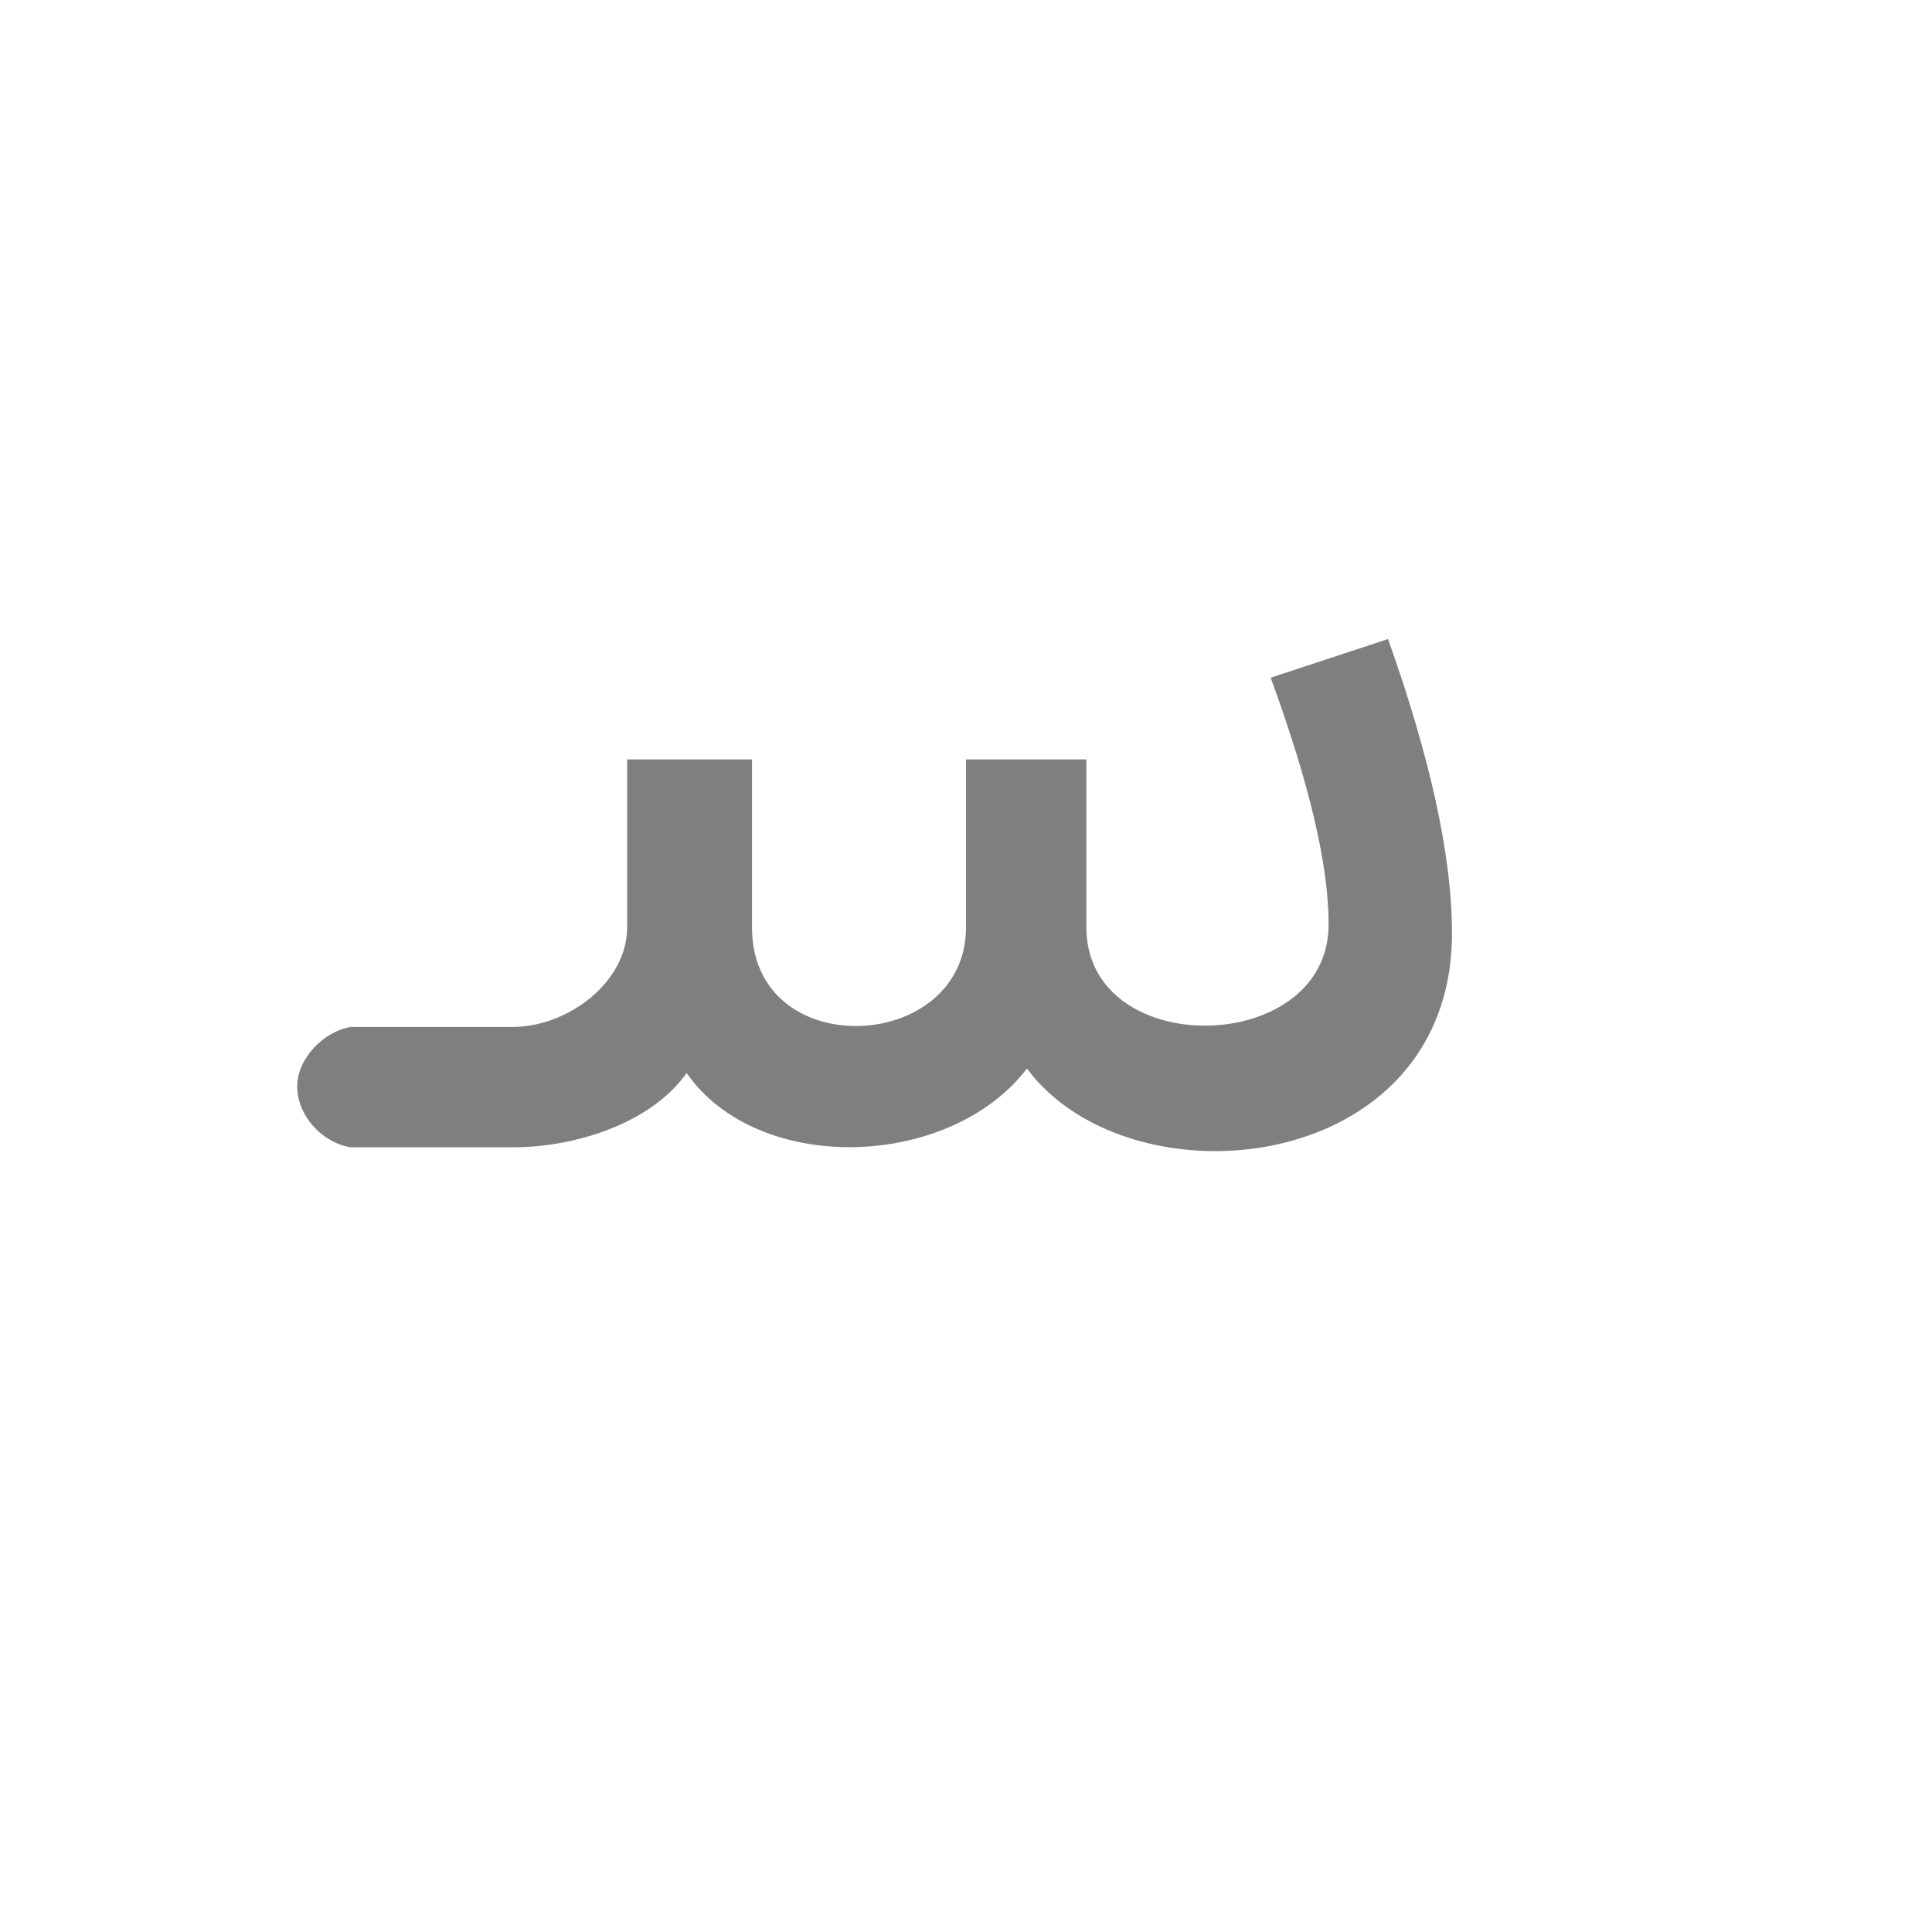
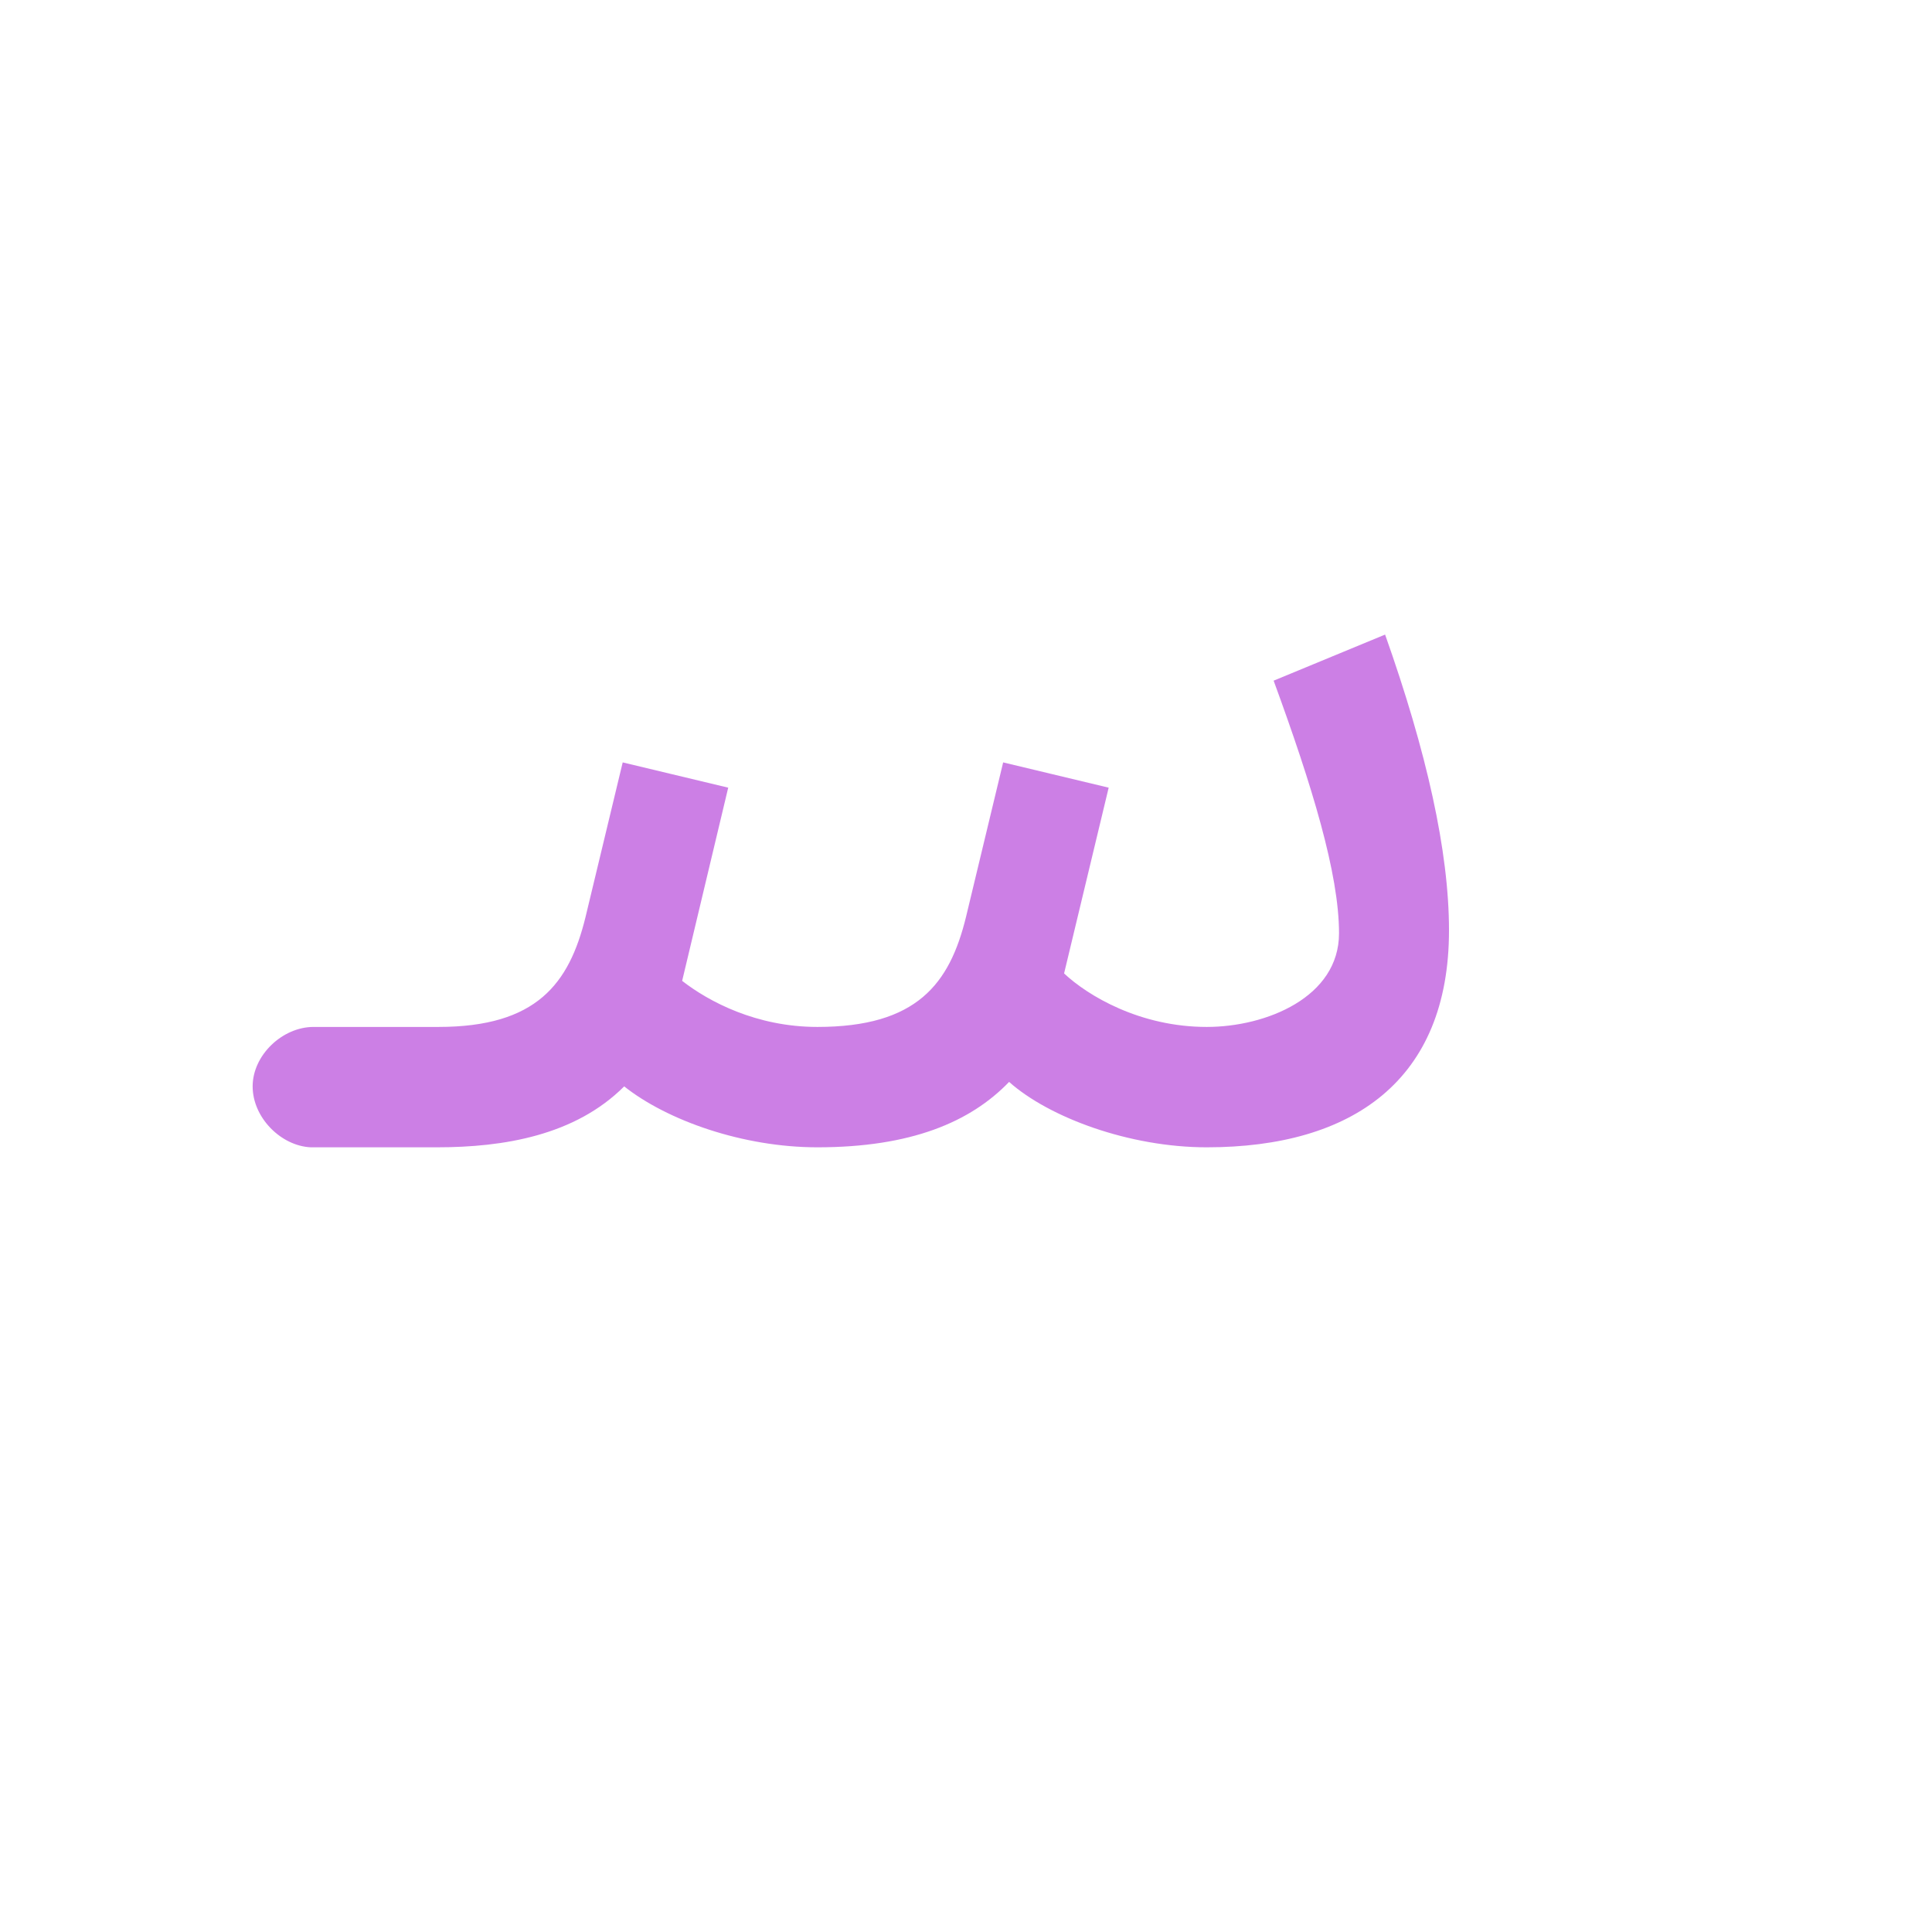
<svg xmlns="http://www.w3.org/2000/svg" xml:space="preserve" width="1300px" height="1300px" version="1.0" style="shape-rendering:geometricPrecision; text-rendering:geometricPrecision; image-rendering:optimizeQuality; fill-rule:evenodd; clip-rule:evenodd" viewBox="0 0 1300 1056">
  <defs>
    <style type="text/css">
   
-     .fil0 {fill:black;fill-opacity:0.502}
+     .fil0 {fill:#9900CC;fill-opacity:0.502}
   
  </style>
  </defs>
  <g id="_100:master">
-     <path class="fil0" d="M731 502c0,90 163,87 163,-2 0,-40 -13,-95 -39,-166l79 -26c28,79 43,145 43,198 0,163 -216,185 -286,91 -52,68 -181,72 -229,3 -24,34 -75,50 -117,50l-104 0 -5 0 0 0c-19,-3 -36,-21 -36,-41 0,-19 18,-37 36,-40l0 0 5 0 104 0c37,0 77,-30 77,-67l0 -113 84 0 0 113c0,92 144,85 144,0l0 -113 81 0 0 113z" />
+     <path class="fil0" d="M812 569c40,0 89,-20 89,-63 0,-40 -18,-99 -44,-170l75 -31c28,79 43,146 43,199 0,101 -65,146 -163,146 -52,0 -106,-20 -133,-44 -26,27 -66,44 -129,44 -50,0 -101,-18 -130,-41 -33,33 -81,41 -126,41l-83 0 0 0 -2 0 0 0c-20,-1 -39,-20 -39,-41 0,-21 20,-40 41,-40l0 0 84 0c66,0 88,-29 99,-74l25 -104 71 17 -31 130c18,14 50,31 91,31l0 0c67,0 89,-29 100,-74l25 -104 71 17 -30 125c16,15 51,36 96,36z" />
  </g>
</svg>
